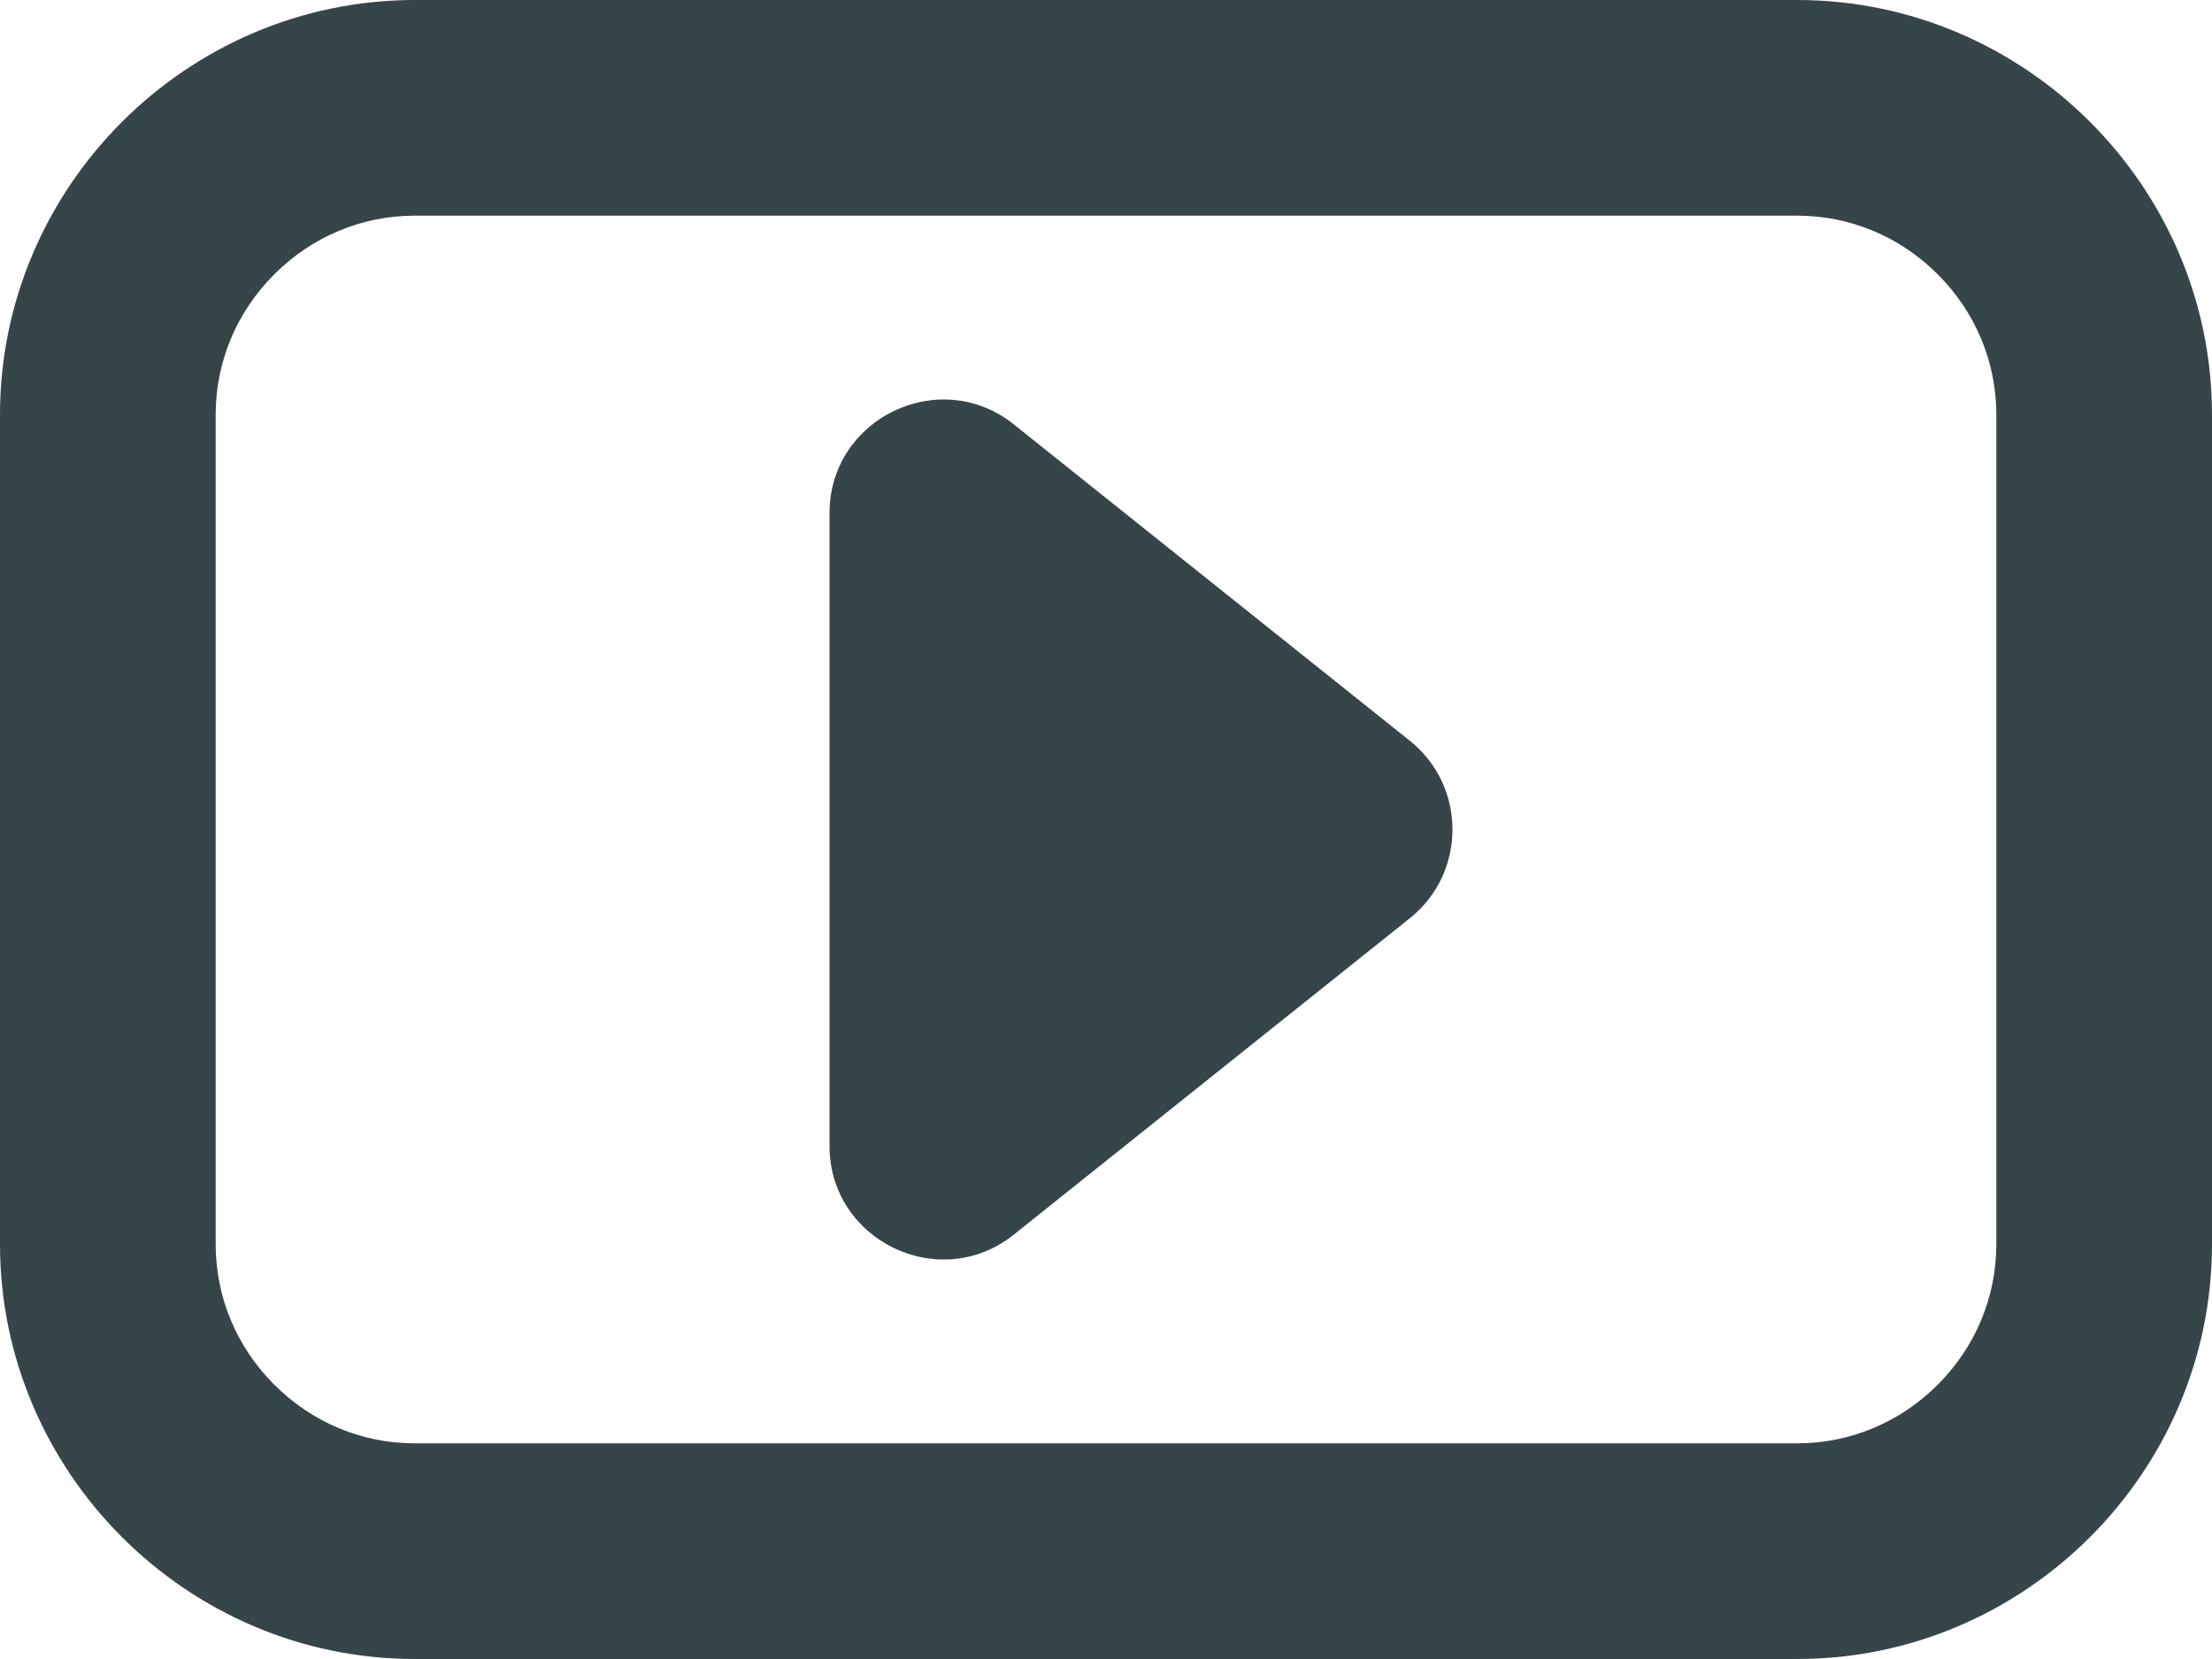
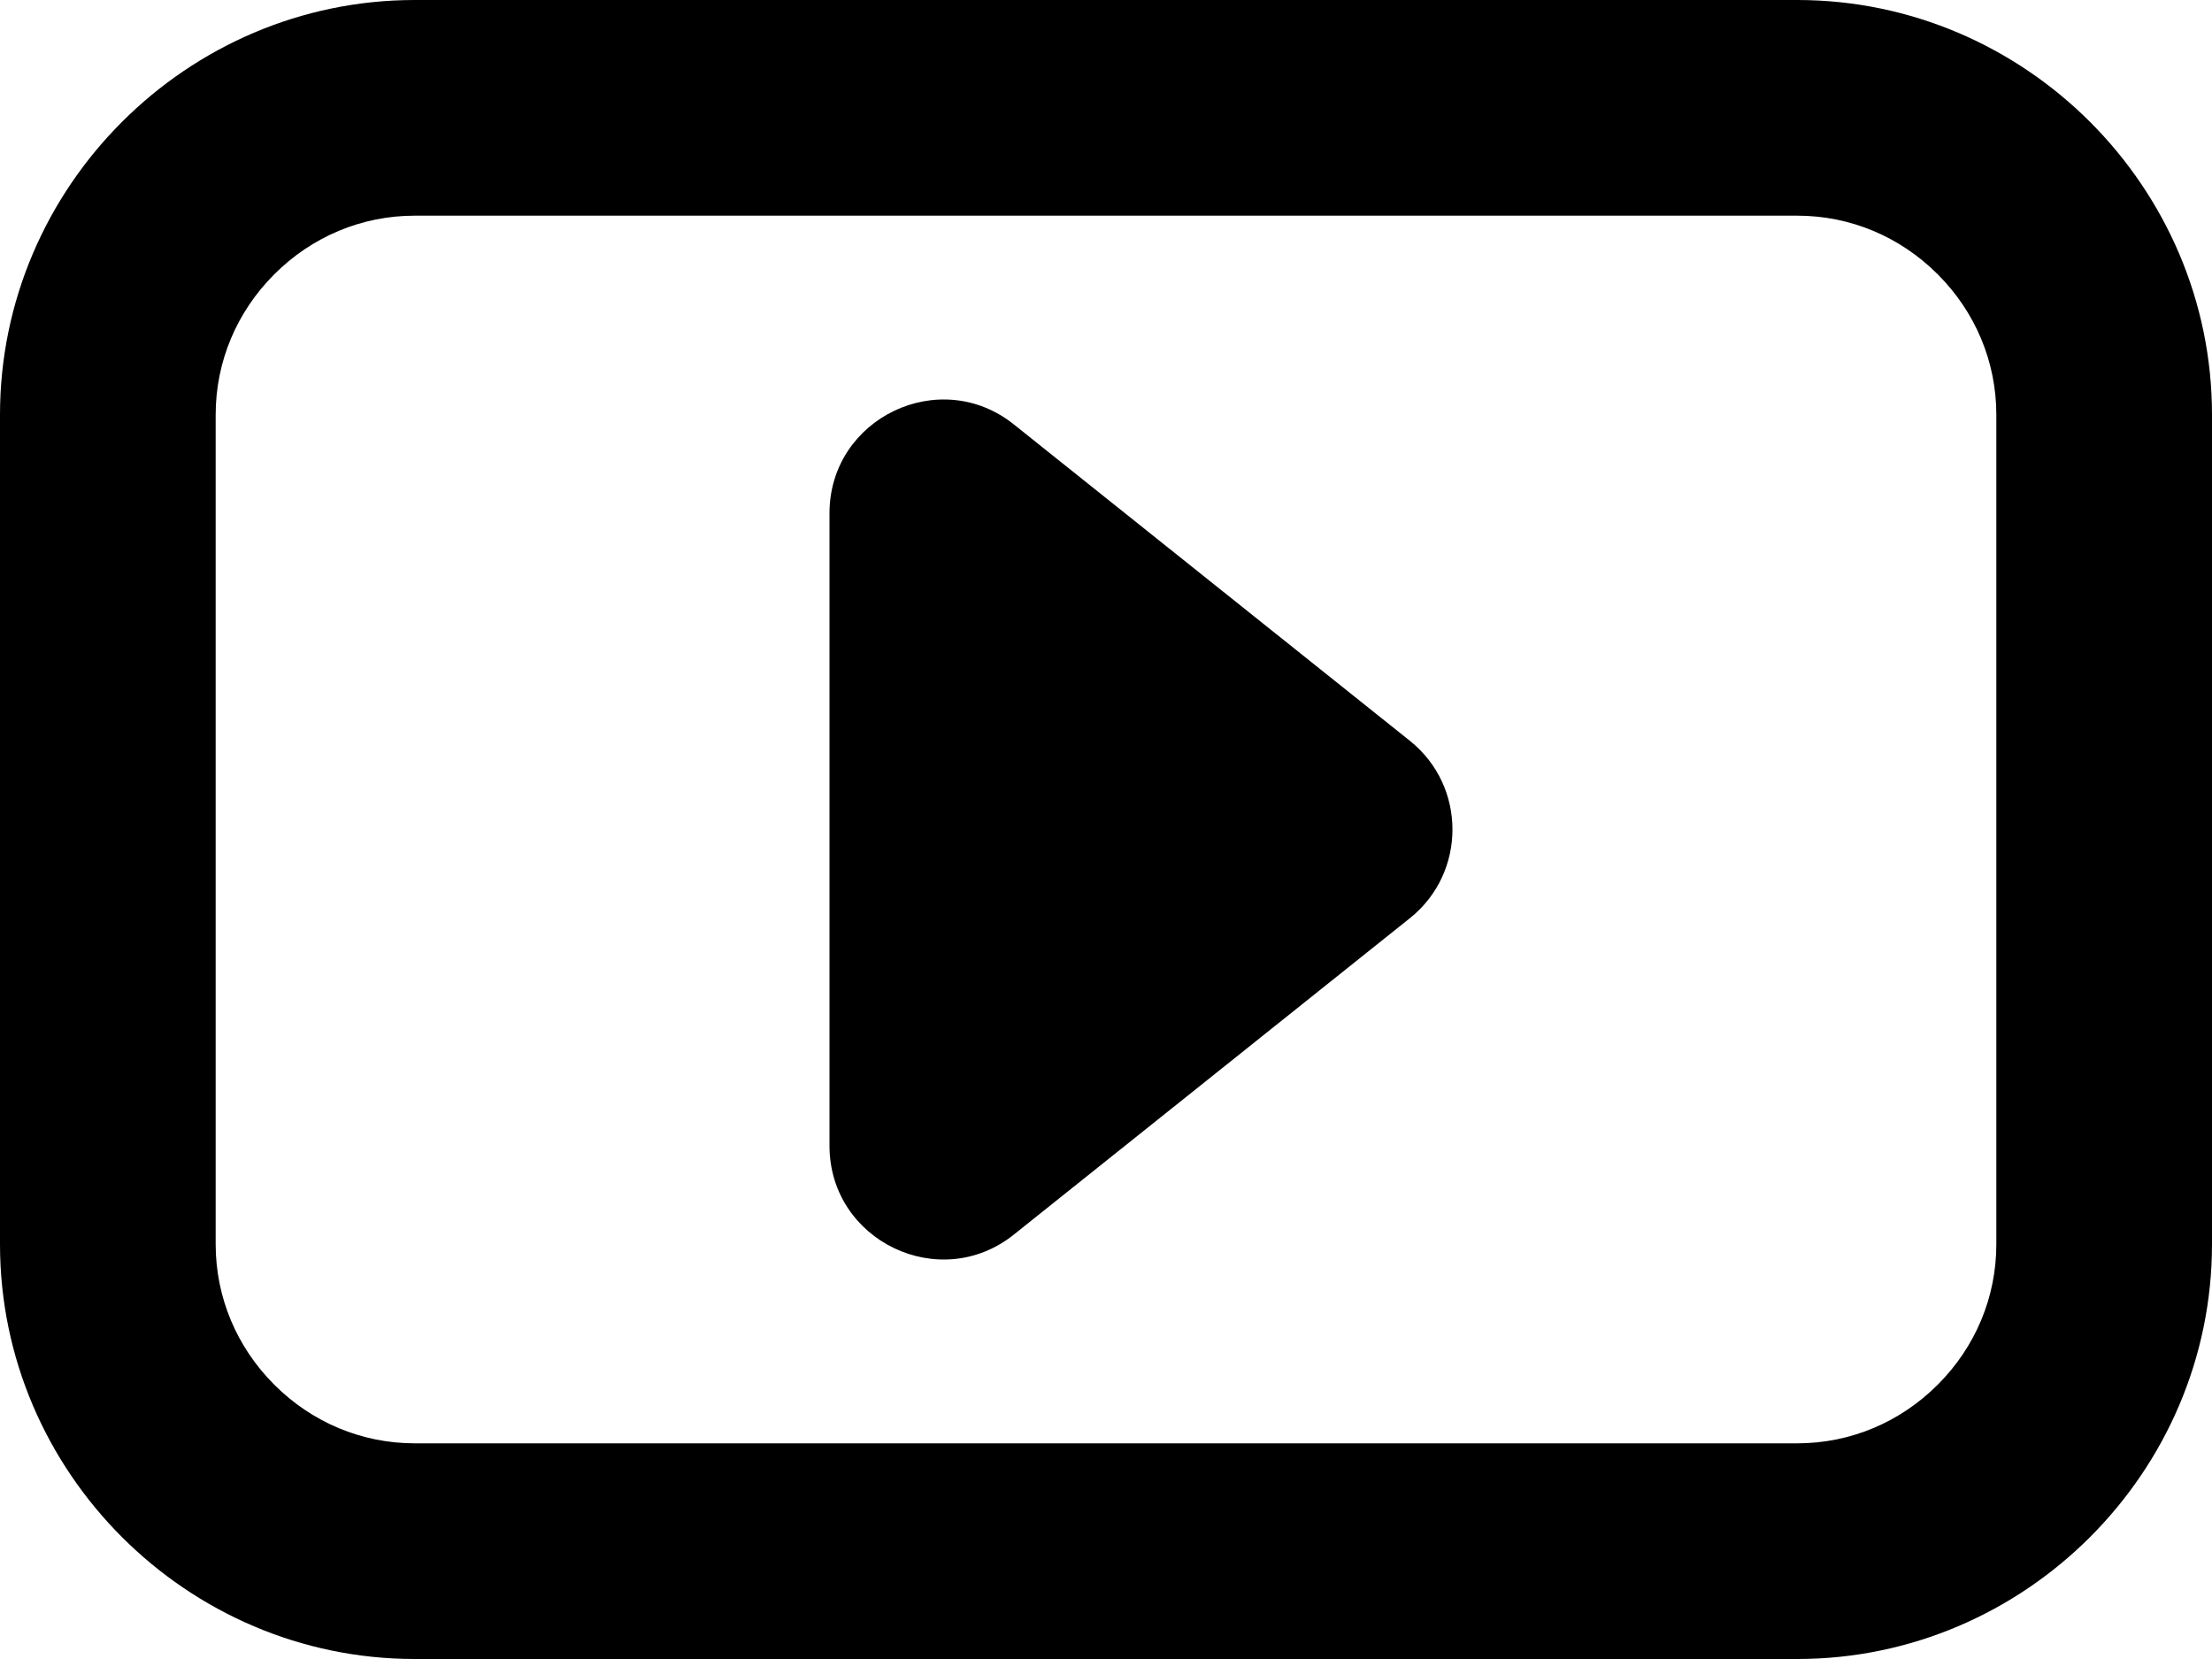
<svg xmlns="http://www.w3.org/2000/svg" version="1.1" viewBox="0 0 200 150">
-   <path fill="#364548" d="M162.5,0h-125C16.9,0,0,16.9,0,37.5v75C0,133.1,16.9,150,37.5,150h125c20.6,0,37.5-16.9,37.5-37.5v-75   C200,16.9,183.1,0,162.5,0z M180.5,112.5c0,4.8-1.9,9.3-5.3,12.7c-3.4,3.4-7.9,5.3-12.7,5.3h-125c-4.8,0-9.3-1.9-12.7-5.3   c-3.4-3.4-5.3-7.9-5.3-12.7v-75c0-4.8,1.9-9.3,5.3-12.7c3.4-3.4,7.9-5.3,12.7-5.3h125c4.8,0,9.3,1.9,12.7,5.3   c3.4,3.4,5.3,7.9,5.3,12.7V112.5z" />
-   <path fill="#364548" d="M127.5,67L91.7,38.4C85,33,75,37.8,75,46.4v57.2c0,8.6,10,13.4,16.7,8L127.5,83   C132.6,78.9,132.6,71.1,127.5,67z" />
+   <path d="M162.5,0h-125C16.9,0,0,16.9,0,37.5v75C0,133.1,16.9,150,37.5,150h125c20.6,0,37.5-16.9,37.5-37.5v-75   C200,16.9,183.1,0,162.5,0z M180.5,112.5c0,4.8-1.9,9.3-5.3,12.7c-3.4,3.4-7.9,5.3-12.7,5.3h-125c-4.8,0-9.3-1.9-12.7-5.3   c-3.4-3.4-5.3-7.9-5.3-12.7v-75c0-4.8,1.9-9.3,5.3-12.7c3.4-3.4,7.9-5.3,12.7-5.3h125c4.8,0,9.3,1.9,12.7,5.3   c3.4,3.4,5.3,7.9,5.3,12.7V112.5z" />
+   <path d="M127.5,67L91.7,38.4C85,33,75,37.8,75,46.4v57.2c0,8.6,10,13.4,16.7,8L127.5,83   C132.6,78.9,132.6,71.1,127.5,67z" />
</svg>
